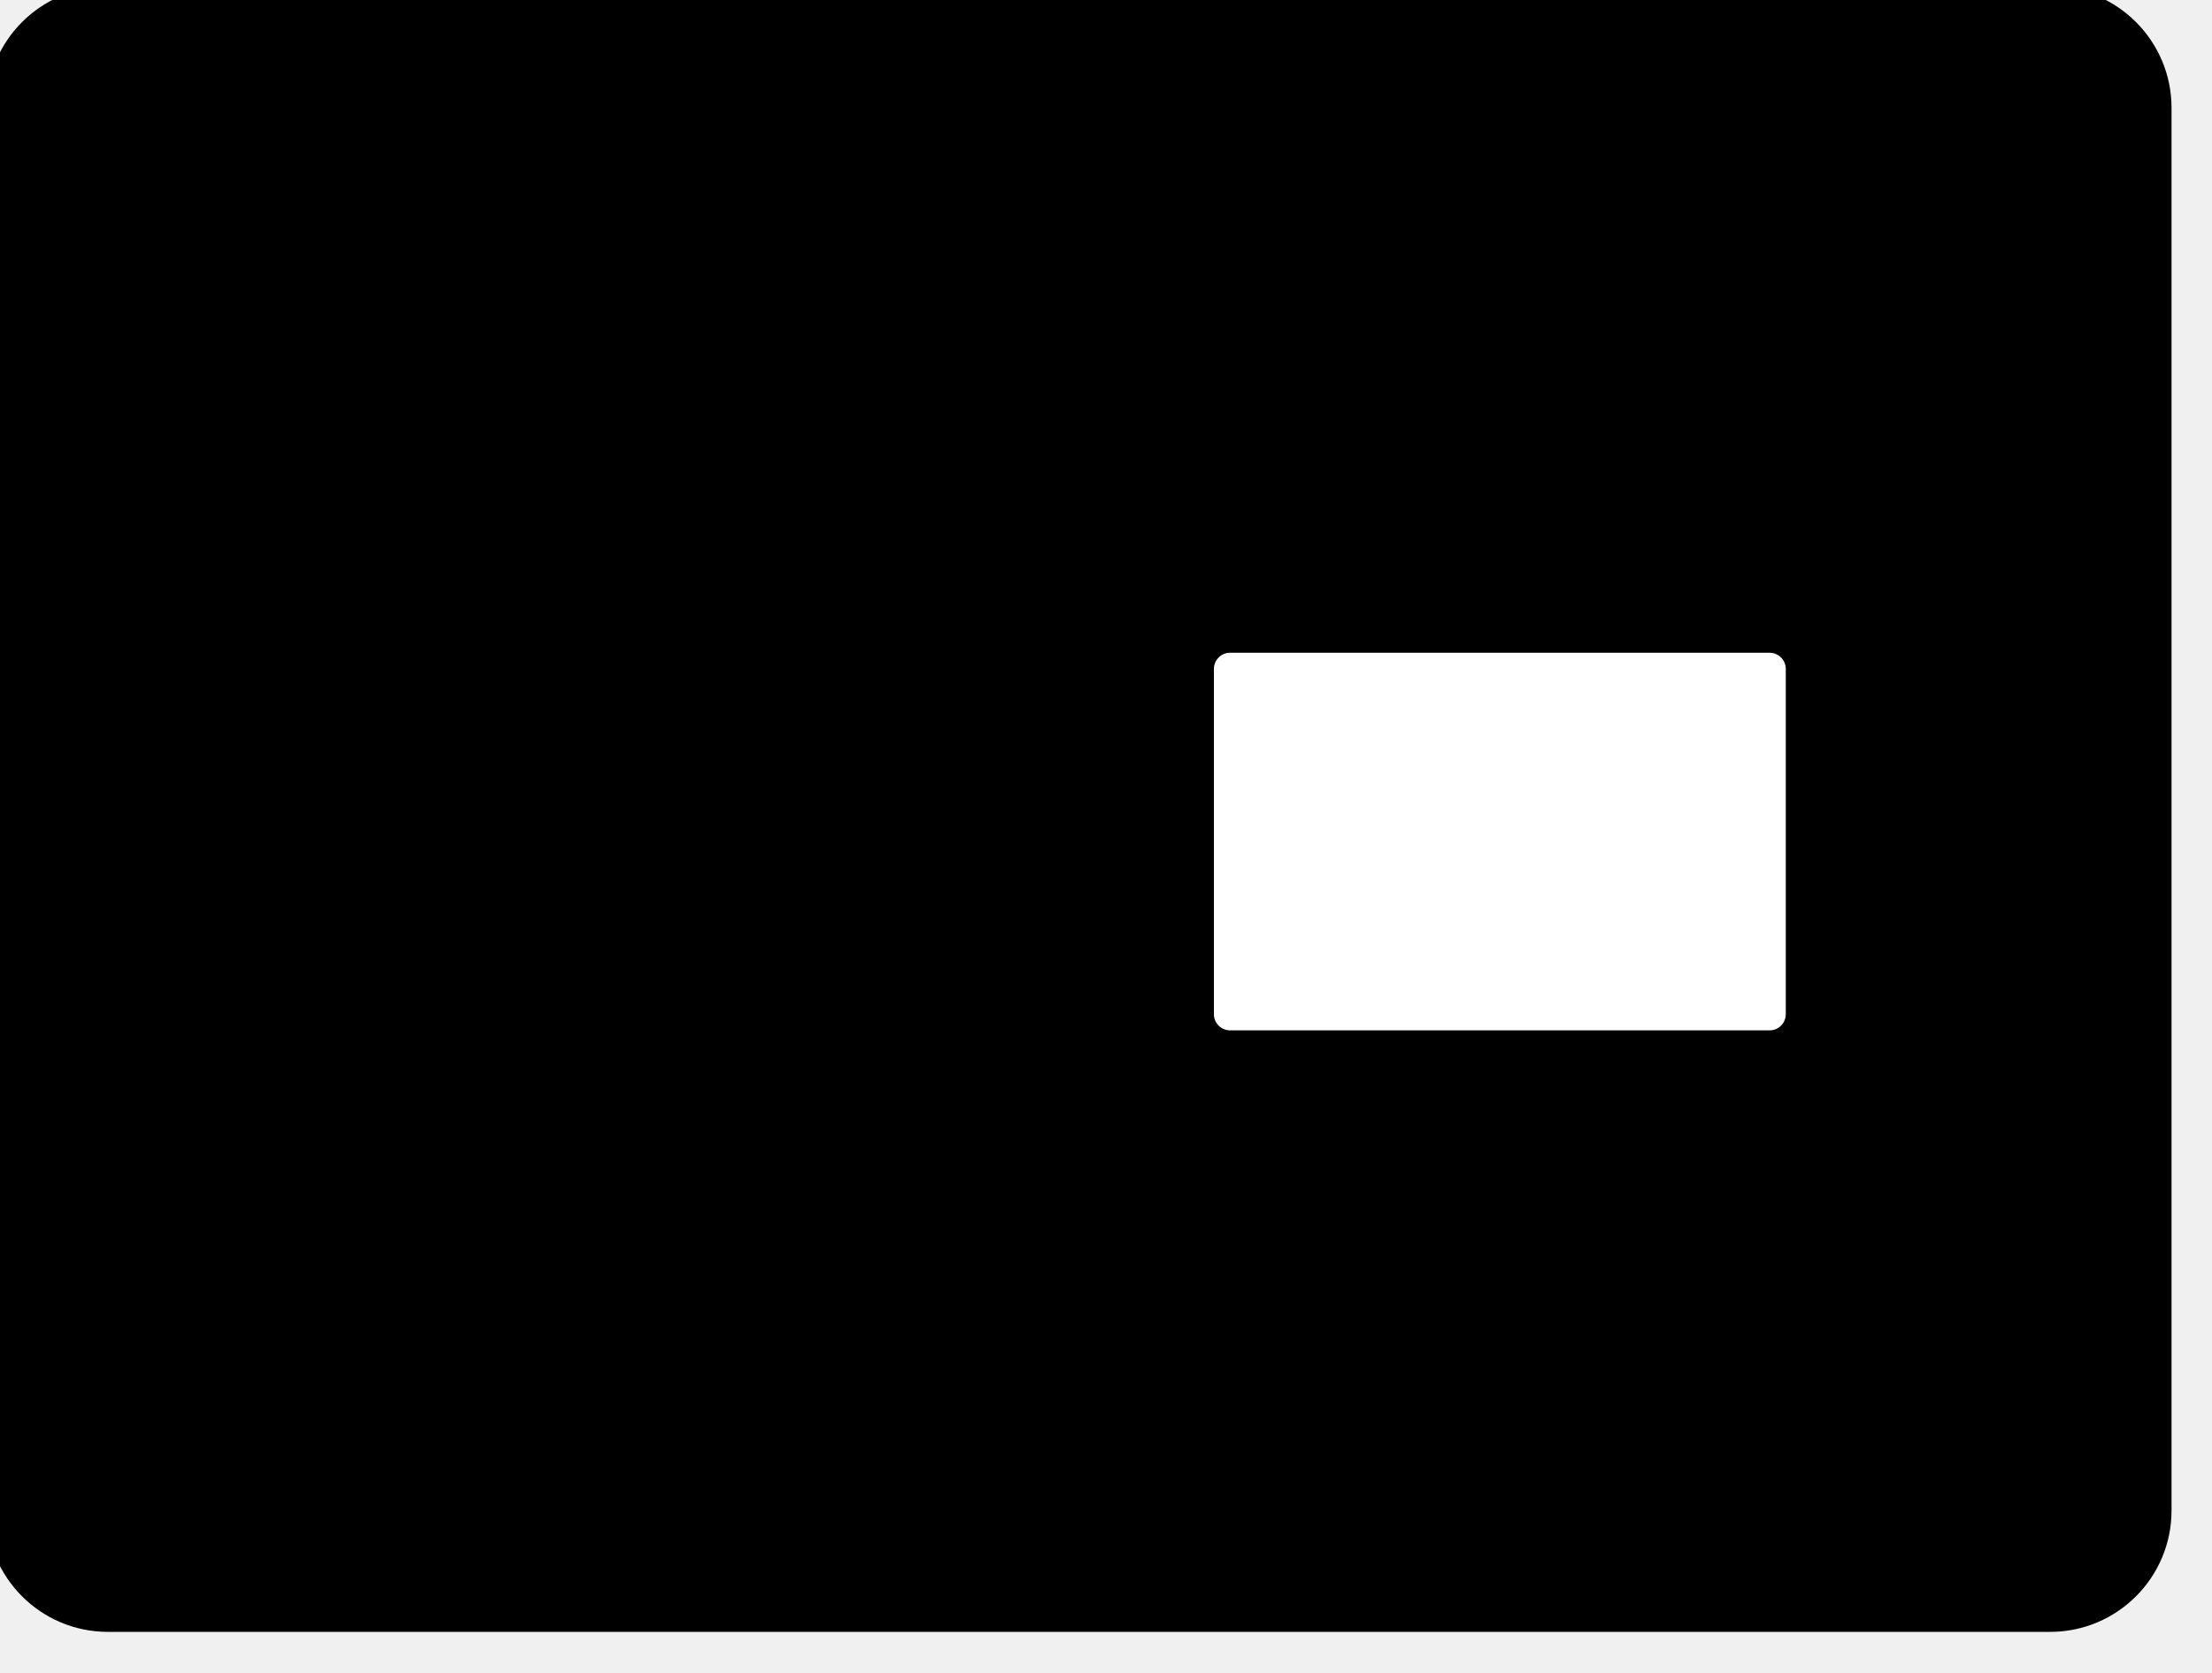
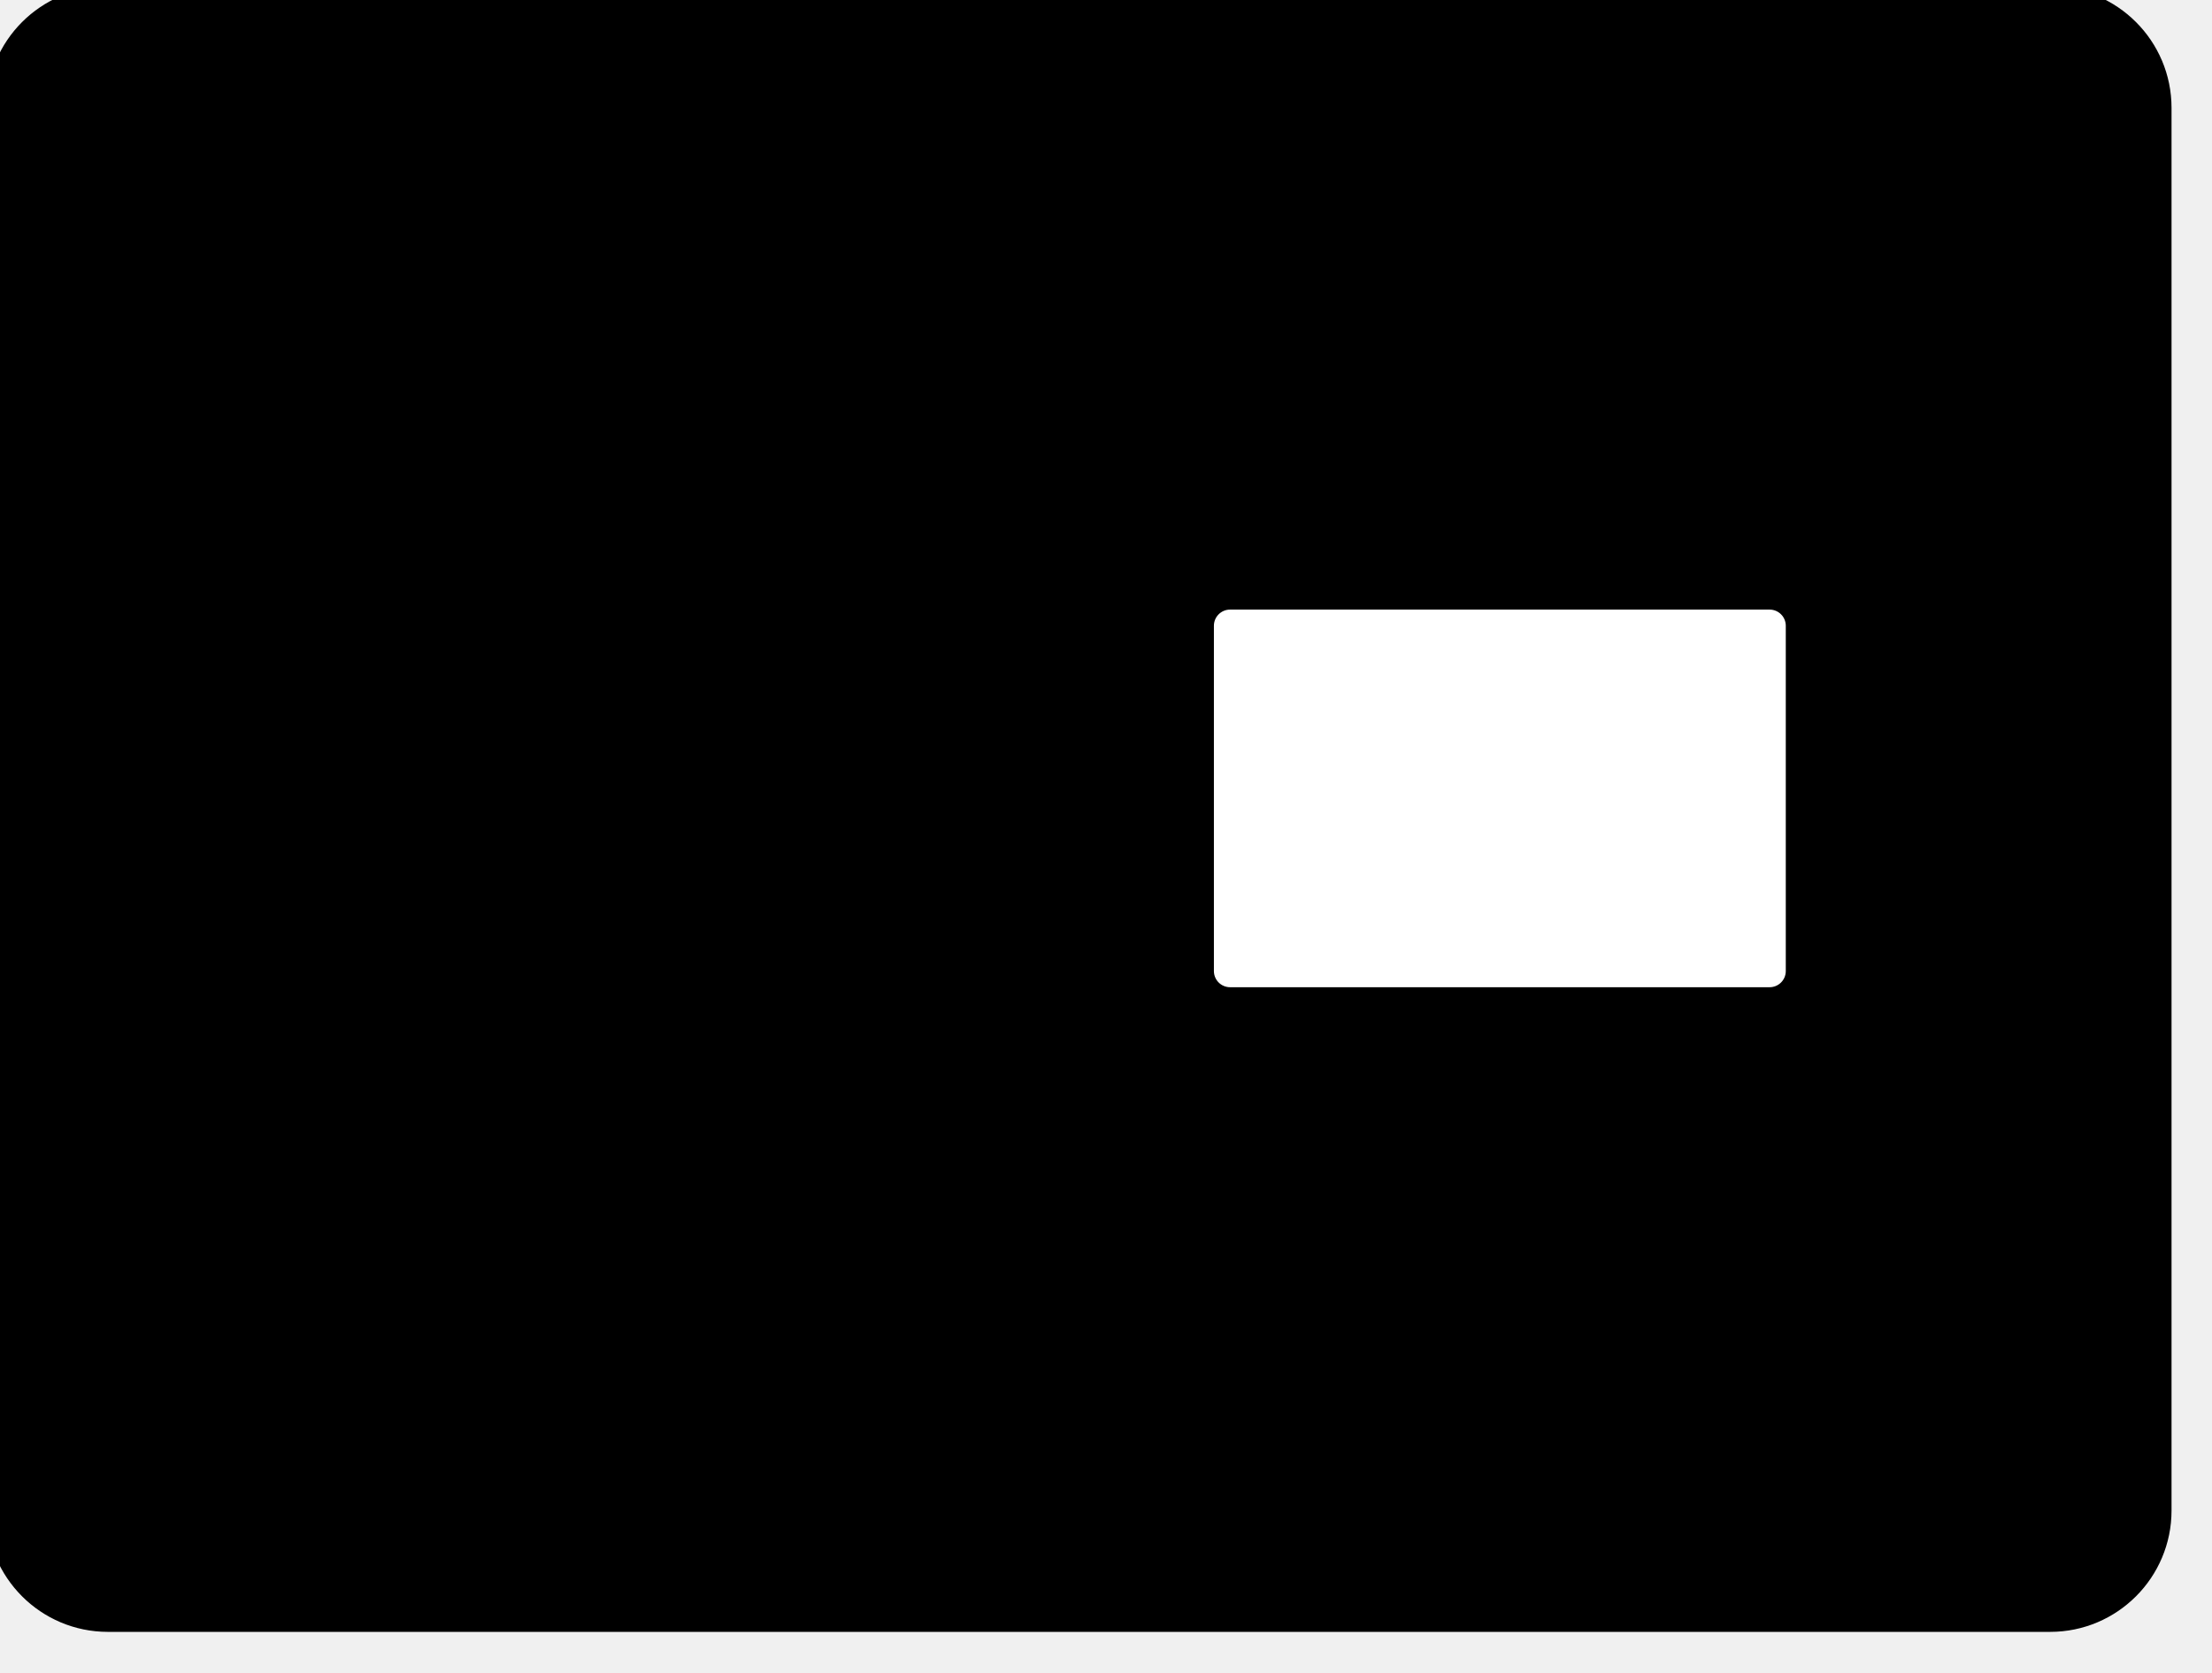
<svg xmlns="http://www.w3.org/2000/svg" xmlns:ns1="http://www.b3mn.org/oryx" width="82" height="62" version="1.0">
  <g pointer-events="fill" ns1:minimumSize="80 60">
    <defs>
      <radialGradient id="background">
        <stop id="fill_el" />
      </radialGradient>
    </defs>
    <rect id="text_frame" ns1:anchors="bottom top right left" x="1" y="1" width="78" height="58" rx="10" ry="10" stroke="none" stroke-width="2" fill="none" />
    <rect id="bg_frame" ns1:resize="vertical horizontal" x="0" y="0" width="80" height="60" rx="4" ry="4" stroke="black" stroke-width="1" fill="url(#background) #ffffcc" />
    <text id="text2" ns1:anchors="top" ns1:align="center top" ns1:fittoelem="text_frame" font-family="Helvetica" font-size="10" x="40" y="40" fill="black">EXEC</text>
-     <g transform="scale(0.8,0.8) translate(5,2)">
+     <g transform="scale(0.70,0.70) translate(5,4)">
      <defs id="defs32">
        <marker id="arrow" viewBox="0 0 10 10" refX="1" refY="5" markerUnits="strokeWidth" orient="auto" markerWidth="8" markerHeight="14">
          <path d="M 0 0 L 10 5 L 0 10 z" />
        </marker>
        <marker id="end" refX="10" refY="5" markerUnits="userSpaceOnUse" markerWidth="10" markerHeight="10" orient="auto">
          <path id="arrowhead2" d="M 0 0 L 10 5 L 0 10 L 0 0" fill="black" stroke="black" />
        </marker>
      </defs>
      <path id="path6" d="M 4.476,14.582 8.952,12.09 4.476,9.598 C 4.245,9.46 4.107,9.368 4.015,9.275 3.922,9.183 3.922,9.045 3.922,8.906 c 0,-0.185 0.092,-0.369 0.231,-0.508 0.138,-0.138 0.323,-0.231 0.508,-0.231 0.138,0 0.277,0.046 0.554,0.185 l 6.645,3.692 -6.645,3.692 c -0.231,0.138 -0.415,0.185 -0.554,0.185 -0.185,1e-6 -0.369,-0.092 -0.508,-0.231 -0.138,-0.138 -0.231,-0.323 -0.231,-0.508 0,-0.138 0.046,-0.277 0.092,-0.369 0.092,0 0.231,-0.092 0.461,-0.231 z M 11.075,19.474 c 0,0.185 0.092,0.369 0.231,0.508 0.138,0.138 0.369,0.185 0.692,0.185 l 7.568,0 c 0.323,0 0.554,-0.046 0.692,-0.185 0.138,-0.138 0.231,-0.277 0.231,-0.508 0,-0.185 -0.092,-0.369 -0.231,-0.508 -0.138,-0.138 -0.369,-0.185 -0.692,-0.185 l -7.568,0 c -0.323,0 -0.554,0.046 -0.692,0.185 -0.138,0.138 -0.231,0.323 -0.231,0.508 z m 30.456,-16.843 0,24.78 c 0,1.431 -1.154,2.538 -2.538,2.538 l -36.455,0 C 1.107,29.949 0,28.795 0,27.411 L 0,2.63 C 0,2.446 0,2.307 0.046,2.169 l 0,-2.169 41.439,0 0,2.169 c 0.046,0.138 0.046,0.323 0.046,0.461 z M 8.906,3.646 C 9.229,3.922 9.737,3.876 10.06,3.553 10.337,3.23 10.291,2.723 9.967,2.4 9.644,2.123 9.137,2.169 8.814,2.492 8.491,2.815 8.537,3.322 8.906,3.646 Z m -3.138,0 C 6.091,3.922 6.599,3.876 6.922,3.553 7.199,3.23 7.153,2.723 6.83,2.4 6.507,2.123 5.999,2.169 5.676,2.492 5.353,2.815 5.399,3.322 5.768,3.646 Z m -2.999,0 C 3.092,3.922 3.599,3.876 3.922,3.553 4.199,3.184 4.153,2.676 3.784,2.4 3.461,2.077 2.953,2.123 2.676,2.492 2.353,2.815 2.4,3.322 2.769,3.646 Z m 37.332,2.307 -38.67,0 0,21.458 c 0,0.6 0.508,1.107 1.107,1.107 l 36.409,0 c 0.6,0 1.107,-0.508 1.107,-1.107 l 0,-21.458 z" />
    </g>
-     <g transform="scale(0.8,0.8) translate(4,6)">
+     <g transform="scale(0.8,0.8) translate(4,4)">
      <line x1="1" y1="33" x2="42" y2="33" stroke="black" stroke-width="1" marker-end="url(#end)" />
      <rect x="52" y="24" width="27" height="18" rx="1" ry="1" fill="#ffffff" stroke="#000000" stroke-width="0.5" />
    </g>
  </g>
</svg>
